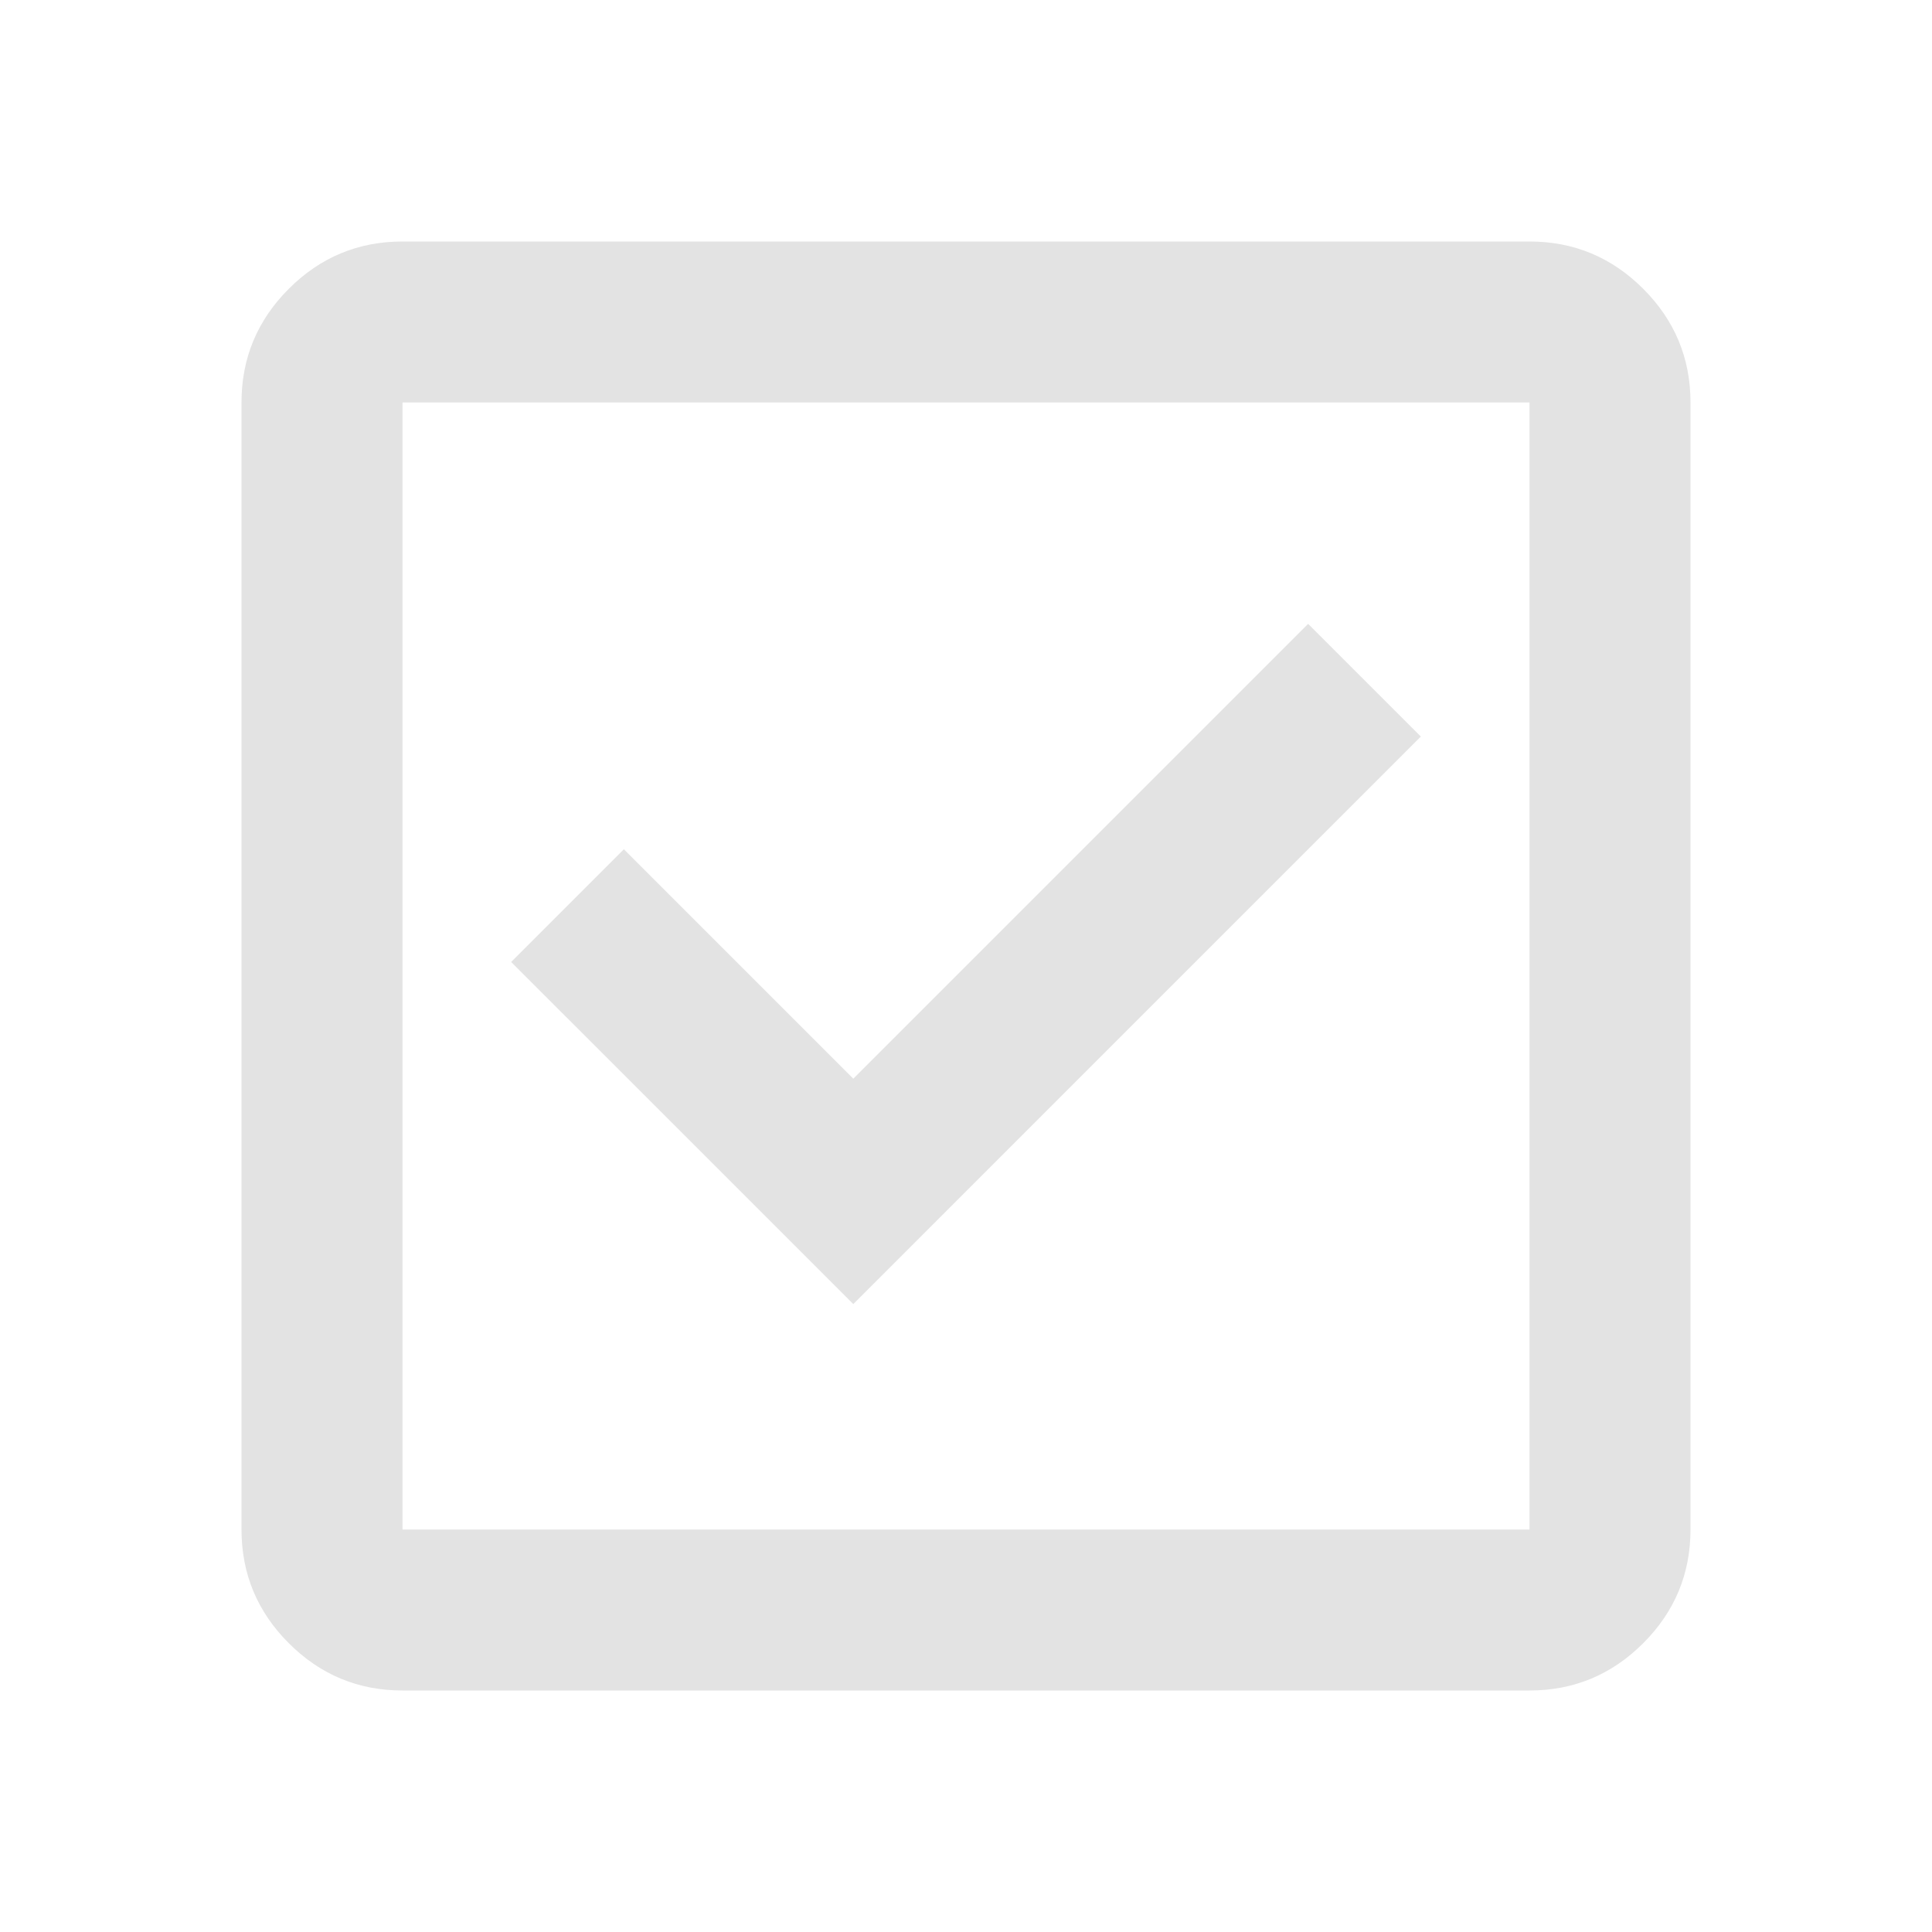
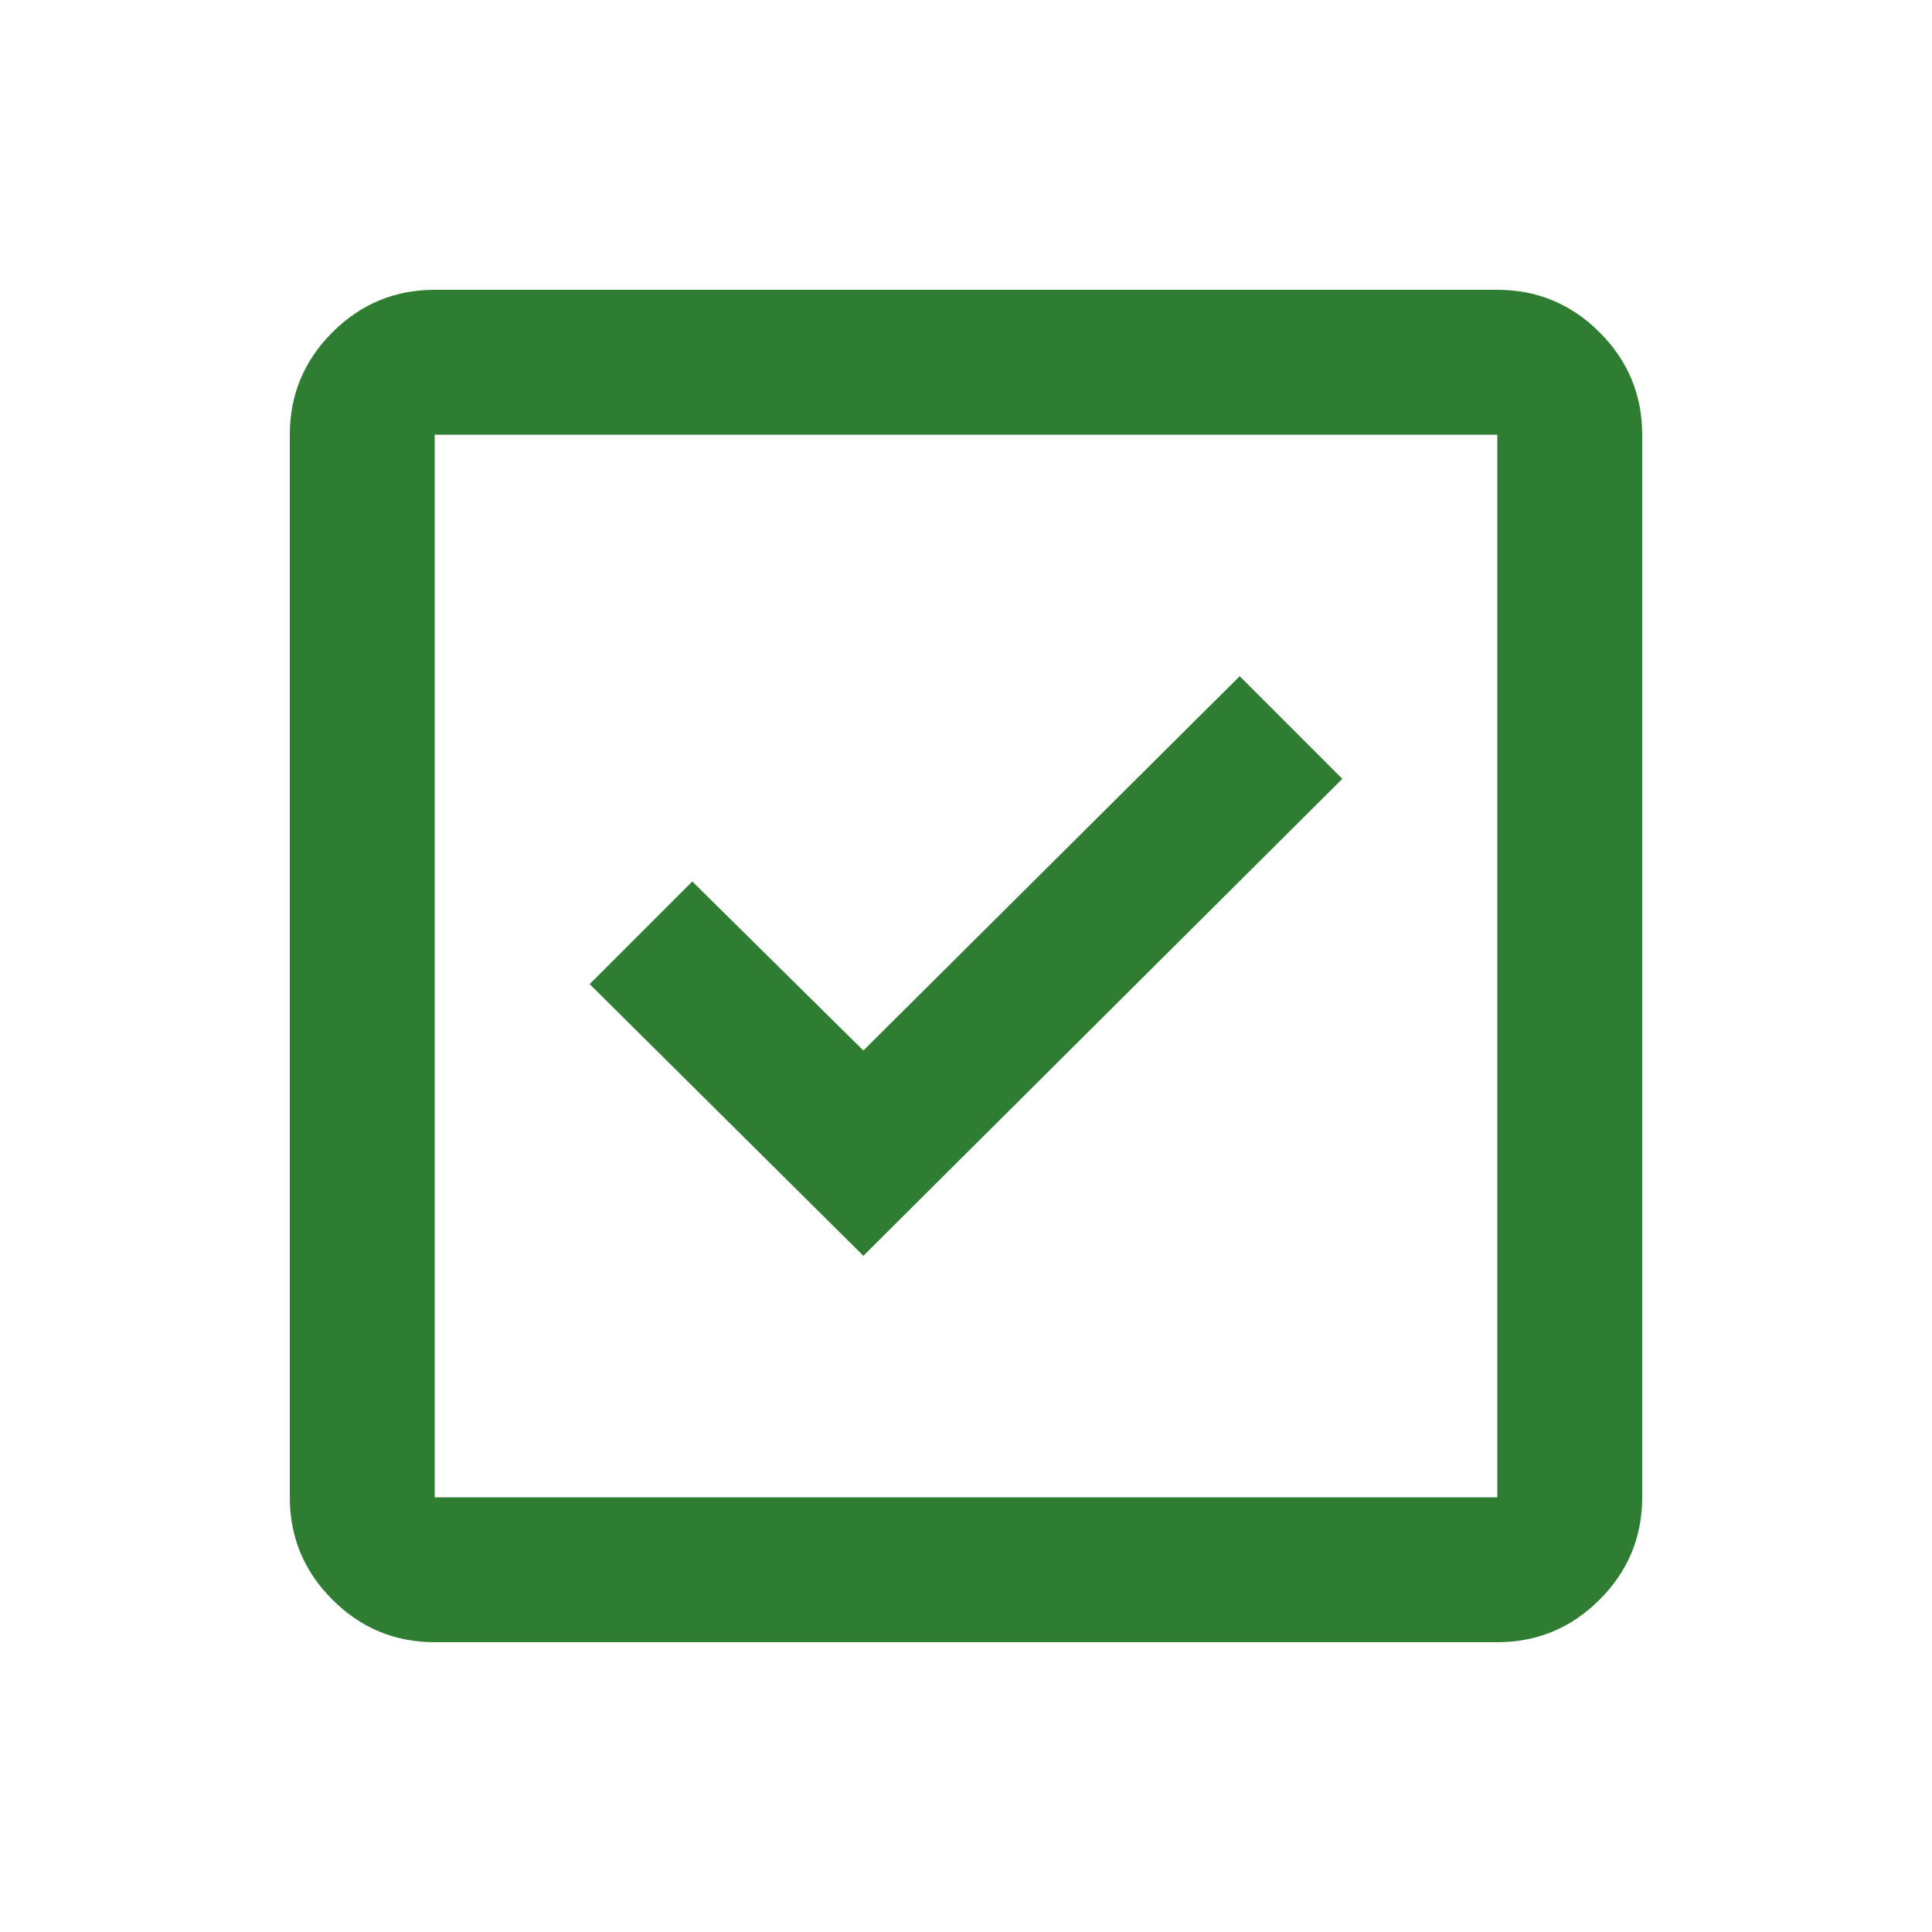
- <svg xmlns="http://www.w3.org/2000/svg" height="24px" viewBox="0 -960 960 960" width="24px" fill="#e3e3e3">
-   <path d="m424-312 282-282-56-56-226 226-114-114-56 56 170 170ZM200-120q-33 0-56.5-23.5T120-200v-560q0-33 23.5-56.5T200-840h560q33 0 56.5 23.5T840-760v560q0 33-23.5 56.5T760-120H200Zm0-80h560v-560H200v560Zm0-560v560-560Z" />
+ <svg xmlns="http://www.w3.org/2000/svg" height="20px" viewBox="0 -960 960 960" width="20px" fill="#2E7D32">
+   <path d="m429-336 238-237-51-51-187 186-85-84-51 51 136 135ZM216-144q-29.7 0-50.85-21.15Q144-186.3 144-216v-528q0-29.7 21.15-50.85Q186.3-816 216-816h528q29.7 0 50.85 21.15Q816-773.7 816-744v528q0 29.7-21.15 50.85Q773.7-144 744-144H216Zm0-72h528v-528H216v528Zm0-528v528-528Z" />
</svg>
